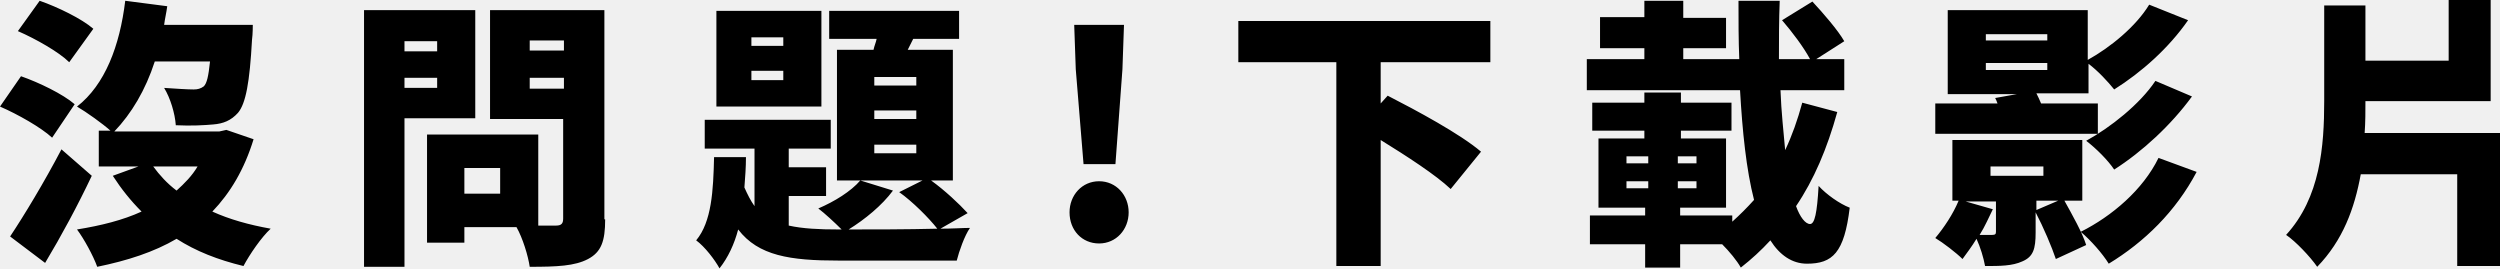
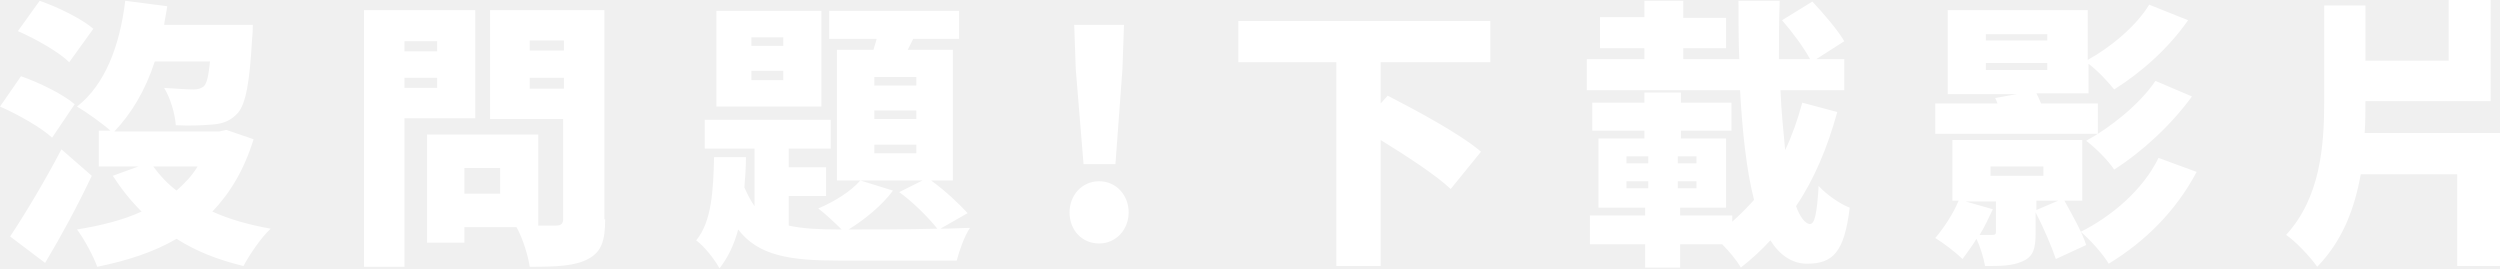
- <svg xmlns="http://www.w3.org/2000/svg" xml:space="preserve" width="321.4" height="34.5" style="overflow:visible" viewBox="0 0 321.4 34.5">
-   <path fill="#000000" d="M6.7 17.7c-1.4-1.3-4.4-3-6.7-4l2.7-3.9c2.3.8 5.4 2.3 6.9 3.6zm5.1 4.9c-1.8 3.8-3.9 7.7-6 11.2l-4.5-3.4c1.8-2.7 4.4-7 6.6-11.2zM8.9 8C7.6 6.7 4.6 5 2.3 4L5.1.1c2.3.8 5.4 2.3 6.9 3.6zm23.7 9.9c-1.2 3.9-3 6.9-5.3 9.3 2.2 1 4.7 1.7 7.5 2.2-1.2 1.1-2.7 3.3-3.5 4.8-3.3-.8-6.1-1.9-8.6-3.5-2.9 1.7-6.3 2.8-10.2 3.6-.5-1.4-1.7-3.6-2.6-4.8 3.1-.5 5.9-1.2 8.3-2.3-1.4-1.4-2.6-2.9-3.7-4.6l3.3-1.2h-5.1v-4.6h1.5c-1-.9-3.1-2.4-4.3-3.1 3.6-2.8 5.5-7.8 6.2-13.6l5.4.7c-.1.8-.3 1.6-.4 2.4h11.4s0 1.2-.1 1.9c-.3 5.5-.8 8.2-1.8 9.4-.9 1-1.9 1.4-3.2 1.5-1.1.1-2.8.2-4.8.1-.1-1.5-.7-3.5-1.5-4.8 1.5.1 3 .2 3.8.2.5 0 .9-.1 1.3-.4.4-.4.6-1.3.8-3.2h-7.1c-1.2 3.7-3 6.7-5.2 9h13.5l.9-.2zm-12.9 3.5c.8 1.1 1.8 2.2 3 3.1 1-.9 2-1.9 2.7-3.1zM52 15.3v19h-5.2v-33h14.3v13.9H52zm0-10v1.3h4.2V5.3zm4.2 6V10H52v1.3zm21.6 16.9c0 2.8-.5 4.2-2.2 5.1s-4 1-7.5 1c-.2-1.4-.9-3.7-1.7-5.1h-6.7v2h-4.8V17.3h14.3V29h2.3c.7 0 .9-.3.9-.9V15.3H63v-14h14.7v26.9zm-13.5-6.6h-4.6v3.3h4.6zm3.8-16.4v1.3h4.4V5.2zm4.4 6.2V10h-4.4v1.4zm48.4 18c1.5 0 2.9-.1 3.8-.1-.7 1-1.4 3-1.7 4.2h-15.2c-6.2 0-10.3-.6-12.9-4-.5 1.9-1.3 3.6-2.4 5-.6-1.1-1.9-2.8-3-3.6 2-2.4 2.2-6.4 2.3-10.7h4.1c0 1.3-.1 2.6-.2 3.9.4.9.8 1.7 1.3 2.4v-7.4h-6.4v-3.7h16.2v3.7h-5.4v2.4h4.8v3.7h-4.8V29c1.8.4 3.9.5 6.4.5h.4c-.9-.9-2.2-2.1-3-2.7 2.1-.9 4.2-2.2 5.4-3.6l4.2 1.3c-1.4 1.9-3.6 3.7-5.7 5 2.8 0 7.6 0 11.4-.1-1.1-1.4-3.2-3.5-4.9-4.7l3-1.5h-11V6.4h4.7c.1-.5.3-.9.4-1.4h-6.1V1.4h16.7V5h-5.9l-.7 1.4h5.8v16.8h-2.8c1.8 1.3 3.6 3 4.7 4.2zm-15.4-15.7H92.1V1.4h13.5v12.3zm-4.8-8.9h-4.1v1.1h4.1zm0 4.3h-4.1v1.2h4.1zm17.1.8h-5.4V11h5.4zm0 4.3h-5.4v1.1h5.4zm0 4.4h-5.4v1.1h5.4zm19.7 8.7c0-2.2 1.6-4 3.8-4s3.8 1.8 3.8 4-1.6 4-3.8 4-3.8-1.7-3.8-4m.8-18.4-.2-5.7h6.4l-.2 5.7-.9 12.2h-4.1zm39.2-.9v5.3l.9-1c3.7 1.9 9.3 4.9 12 7.2l-3.9 4.8c-1.9-1.8-5.6-4.2-9-6.3v16.2h-5.7V8h-12.6V2.7h32.4V8zm58.7 6.4c-1.3 4.7-3 8.7-5.3 12.1.5 1.4 1.2 2.3 1.8 2.3s.9-1.4 1.1-4.9c1 1.1 2.7 2.3 4 2.8-.7 5.8-2.2 7.2-5.5 7.2-1.9 0-3.5-1.1-4.7-3-1.2 1.3-2.4 2.4-3.8 3.5-.5-.9-1.5-2.1-2.4-3H216v3h-4.5v-3h-7.1v-3.7h7.1v-1h-6v-8.9h5.9v-1h-6.7v-3.6h6.7v-1.3h4.7v1.3h6.5v3.6h-6.5v1h5.8v8.9H216v1h6.7v.8c1-.9 1.9-1.8 2.8-2.8-1-3.9-1.5-8.8-1.8-14.1H204v-4h7.4V6.2h-5.7v-4h5.7V.1h5v2.2h5.5v3.9h-5.5v1.4h7.2c-.1-2.4-.1-5-.1-7.5h5.3c-.1 2.5-.1 5-.1 7.5h4c-.8-1.5-2.3-3.5-3.6-5L233 .2c1.4 1.5 3.3 3.7 4.1 5.1l-3.6 2.3h3.6v4h-8.2c.1 2.8.4 5.4.6 7.7.9-1.9 1.6-3.9 2.2-6.1zM209.1 21h2.8v-.9h-2.8zm0 3.2h2.8v-.9h-2.8zm9-4.1h-2.4v.9h2.4zm0 3.2h-2.4v.9h2.4zm51.5-6.1h-20.8v-3.9h8c-.1-.3-.2-.5-.3-.7l2.8-.5h-8.9V1.3h18v6.4c2.9-1.6 6.2-4.3 7.9-7.1l5 2c-2.5 3.6-6 6.7-9.5 8.9-.8-1-2.1-2.4-3.3-3.3V12h-6.7c.2.4.4.8.6 1.3h7.3v3.9zm-4.2 8.6c1 1.8 2.3 4.1 2.8 5.7l-3.9 1.8c-.5-1.5-1.6-4.1-2.6-6v2.6c0 2.1-.3 3.1-1.7 3.7-1.3.6-2.9.6-4.8.6-.2-1.1-.6-2.4-1.1-3.5-.6 1-1.3 1.9-1.8 2.6-.8-.8-2.5-2.1-3.5-2.7 1.1-1.3 2.3-3.1 3-4.8h-.8V18h16.7v7.8zm-9.2 1.1c-.5 1-1 2.2-1.7 3.3h1.6c.4 0 .5-.1.5-.4v-3.9h-3.9zm-.9-21.7h7.9v-.8h-7.9zm0 3.8h7.9v-.9h-7.9zm.6 13.6h6.8v-1.2h-6.8zm8.7 3.2h-2.8V27zm17.8-3.7c-2.7 5.1-6.7 9-11.3 11.8-.8-1.3-2.3-3-3.6-4.1 4-2 8-5.4 10-9.5zm-.6-9.7c-2.7 3.7-6.4 7.1-10 9.4-.8-1.2-2.3-2.7-3.6-3.7 3.1-1.7 6.9-4.7 8.9-7.7zm39.6 4.8v17h-5.5V22.4h-12.4c-.8 4.4-2.3 8.5-5.6 11.9-.9-1.3-2.8-3.3-4-4.1 4.4-4.8 4.9-11.4 4.9-17.2V.7h5.3v7.1h10.7V0h5.4v13h-16.1c0 1.3 0 2.7-.1 4.1h17.4z" />
+ <svg xmlns="http://www.w3.org/2000/svg" fill="#fff" xml:space="preserve" width="321.4" height="34.5" style="overflow:visible" viewBox="0 0 321.4 34.5">
+   <path fill="#fff" d="M6.7 17.7c-1.4-1.3-4.4-3-6.7-4l2.7-3.9c2.3.8 5.4 2.3 6.9 3.6zm5.1 4.9c-1.8 3.8-3.9 7.7-6 11.2l-4.5-3.4c1.8-2.7 4.4-7 6.6-11.2zM8.9 8C7.6 6.7 4.6 5 2.3 4L5.1.1c2.3.8 5.4 2.3 6.9 3.6zm23.7 9.9c-1.2 3.9-3 6.9-5.3 9.3 2.2 1 4.7 1.7 7.5 2.2-1.2 1.1-2.7 3.3-3.5 4.8-3.3-.8-6.1-1.9-8.6-3.5-2.9 1.7-6.3 2.8-10.2 3.6-.5-1.4-1.7-3.6-2.6-4.8 3.1-.5 5.9-1.2 8.3-2.3-1.4-1.4-2.6-2.9-3.7-4.6l3.3-1.2h-5.1v-4.6h1.5c-1-.9-3.1-2.4-4.3-3.1 3.6-2.8 5.5-7.8 6.2-13.6l5.4.7c-.1.8-.3 1.6-.4 2.4h11.4s0 1.2-.1 1.9c-.3 5.5-.8 8.2-1.8 9.4-.9 1-1.9 1.4-3.2 1.5-1.1.1-2.8.2-4.8.1-.1-1.5-.7-3.5-1.5-4.8 1.5.1 3 .2 3.8.2.5 0 .9-.1 1.3-.4.4-.4.6-1.3.8-3.2h-7.1c-1.2 3.7-3 6.7-5.2 9h13.5l.9-.2zm-12.9 3.5c.8 1.1 1.8 2.2 3 3.1 1-.9 2-1.9 2.7-3.1zM52 15.3v19h-5.2v-33h14.3v13.9H52zm0-10v1.3h4.2V5.3zm4.2 6V10H52v1.3zm21.6 16.9c0 2.8-.5 4.2-2.2 5.1s-4 1-7.5 1c-.2-1.4-.9-3.7-1.7-5.1h-6.7v2h-4.8V17.3h14.3V29h2.3c.7 0 .9-.3.9-.9V15.3H63v-14h14.7v26.9zm-13.5-6.6h-4.6v3.3h4.6zm3.8-16.4v1.3h4.4V5.2zm4.4 6.2V10h-4.4v1.4zm48.4 18c1.5 0 2.9-.1 3.8-.1-.7 1-1.4 3-1.7 4.2h-15.2c-6.2 0-10.3-.6-12.9-4-.5 1.9-1.3 3.6-2.4 5-.6-1.1-1.9-2.8-3-3.6 2-2.4 2.2-6.4 2.3-10.7h4.1c0 1.3-.1 2.6-.2 3.9.4.9.8 1.7 1.3 2.4v-7.4h-6.4v-3.7h16.2v3.7h-5.4v2.4h4.8v3.7h-4.8V29c1.8.4 3.9.5 6.4.5h.4c-.9-.9-2.2-2.1-3-2.7 2.1-.9 4.2-2.2 5.4-3.6l4.2 1.3c-1.4 1.9-3.6 3.7-5.7 5 2.8 0 7.6 0 11.4-.1-1.1-1.4-3.2-3.5-4.9-4.7l3-1.5h-11V6.4h4.7c.1-.5.3-.9.4-1.4h-6.1V1.4h16.7V5h-5.9l-.7 1.4h5.8v16.8h-2.8c1.8 1.3 3.6 3 4.7 4.2zm-15.4-15.7H92.1V1.4h13.5v12.3zm-4.8-8.9h-4.1v1.1h4.1zm0 4.3h-4.1v1.2h4.1zm17.1.8h-5.4V11h5.4zm0 4.3h-5.4v1.1h5.4zm0 4.4h-5.4v1.1h5.4zm19.7 8.7c0-2.2 1.6-4 3.8-4s3.8 1.8 3.8 4-1.6 4-3.8 4-3.8-1.7-3.8-4m.8-18.4-.2-5.7h6.4l-.2 5.7-.9 12.2h-4.1zm39.2-.9v5.3l.9-1c3.7 1.9 9.3 4.9 12 7.2l-3.9 4.8c-1.9-1.8-5.6-4.2-9-6.3v16.2h-5.7V8h-12.6V2.7h32.4V8zm58.7 6.4c-1.3 4.7-3 8.7-5.3 12.1.5 1.4 1.2 2.3 1.8 2.3s.9-1.4 1.1-4.9c1 1.1 2.7 2.3 4 2.8-.7 5.8-2.2 7.2-5.5 7.2-1.9 0-3.5-1.1-4.7-3-1.2 1.3-2.4 2.4-3.8 3.5-.5-.9-1.5-2.1-2.4-3H216v3h-4.5v-3h-7.1v-3.7h7.1v-1h-6v-8.9h5.9v-1h-6.7v-3.6h6.7v-1.3h4.7v1.3h6.5v3.6h-6.5v1h5.8v8.9H216v1h6.7v.8c1-.9 1.9-1.8 2.8-2.8-1-3.9-1.5-8.8-1.8-14.1H204v-4h7.4V6.2h-5.7v-4h5.7V.1h5v2.2h5.5v3.9h-5.5v1.4h7.2c-.1-2.4-.1-5-.1-7.5h5.3c-.1 2.5-.1 5-.1 7.5h4c-.8-1.5-2.3-3.5-3.6-5L233 .2c1.4 1.5 3.3 3.7 4.1 5.1l-3.6 2.3h3.6v4h-8.2c.1 2.8.4 5.4.6 7.7.9-1.9 1.6-3.9 2.2-6.1zM209.1 21h2.8v-.9h-2.8zm0 3.2h2.8v-.9h-2.8zm9-4.1h-2.4v.9h2.4zm0 3.2h-2.4v.9h2.4zm51.5-6.1h-20.8v-3.9h8c-.1-.3-.2-.5-.3-.7l2.8-.5h-8.9V1.3h18v6.4c2.9-1.6 6.2-4.3 7.9-7.1l5 2c-2.5 3.6-6 6.7-9.5 8.9-.8-1-2.1-2.4-3.3-3.3V12h-6.7c.2.4.4.8.6 1.3h7.3v3.9zm-4.2 8.6c1 1.8 2.3 4.1 2.8 5.7l-3.9 1.8c-.5-1.5-1.6-4.1-2.6-6v2.6c0 2.1-.3 3.1-1.7 3.7-1.3.6-2.9.6-4.8.6-.2-1.1-.6-2.4-1.1-3.5-.6 1-1.3 1.9-1.8 2.6-.8-.8-2.5-2.1-3.5-2.7 1.1-1.3 2.3-3.1 3-4.8h-.8V18h16.7v7.8zm-9.2 1.1c-.5 1-1 2.2-1.7 3.3h1.6c.4 0 .5-.1.5-.4v-3.9h-3.9zm-.9-21.7h7.9v-.8h-7.9zm0 3.8h7.9v-.9h-7.9zm.6 13.6h6.8v-1.2h-6.8zm8.7 3.2h-2.8V27zm17.8-3.7c-2.7 5.1-6.7 9-11.3 11.8-.8-1.3-2.3-3-3.6-4.1 4-2 8-5.4 10-9.5zm-.6-9.7c-2.7 3.7-6.4 7.1-10 9.4-.8-1.2-2.3-2.7-3.6-3.7 3.1-1.7 6.9-4.7 8.9-7.7zm39.6 4.8v17h-5.5V22.4h-12.4c-.8 4.4-2.3 8.5-5.6 11.9-.9-1.3-2.8-3.3-4-4.1 4.4-4.8 4.9-11.4 4.9-17.2V.7h5.3v7.1h10.7V0h5.4v13h-16.1c0 1.3 0 2.7-.1 4.1h17.4z" />
</svg>
